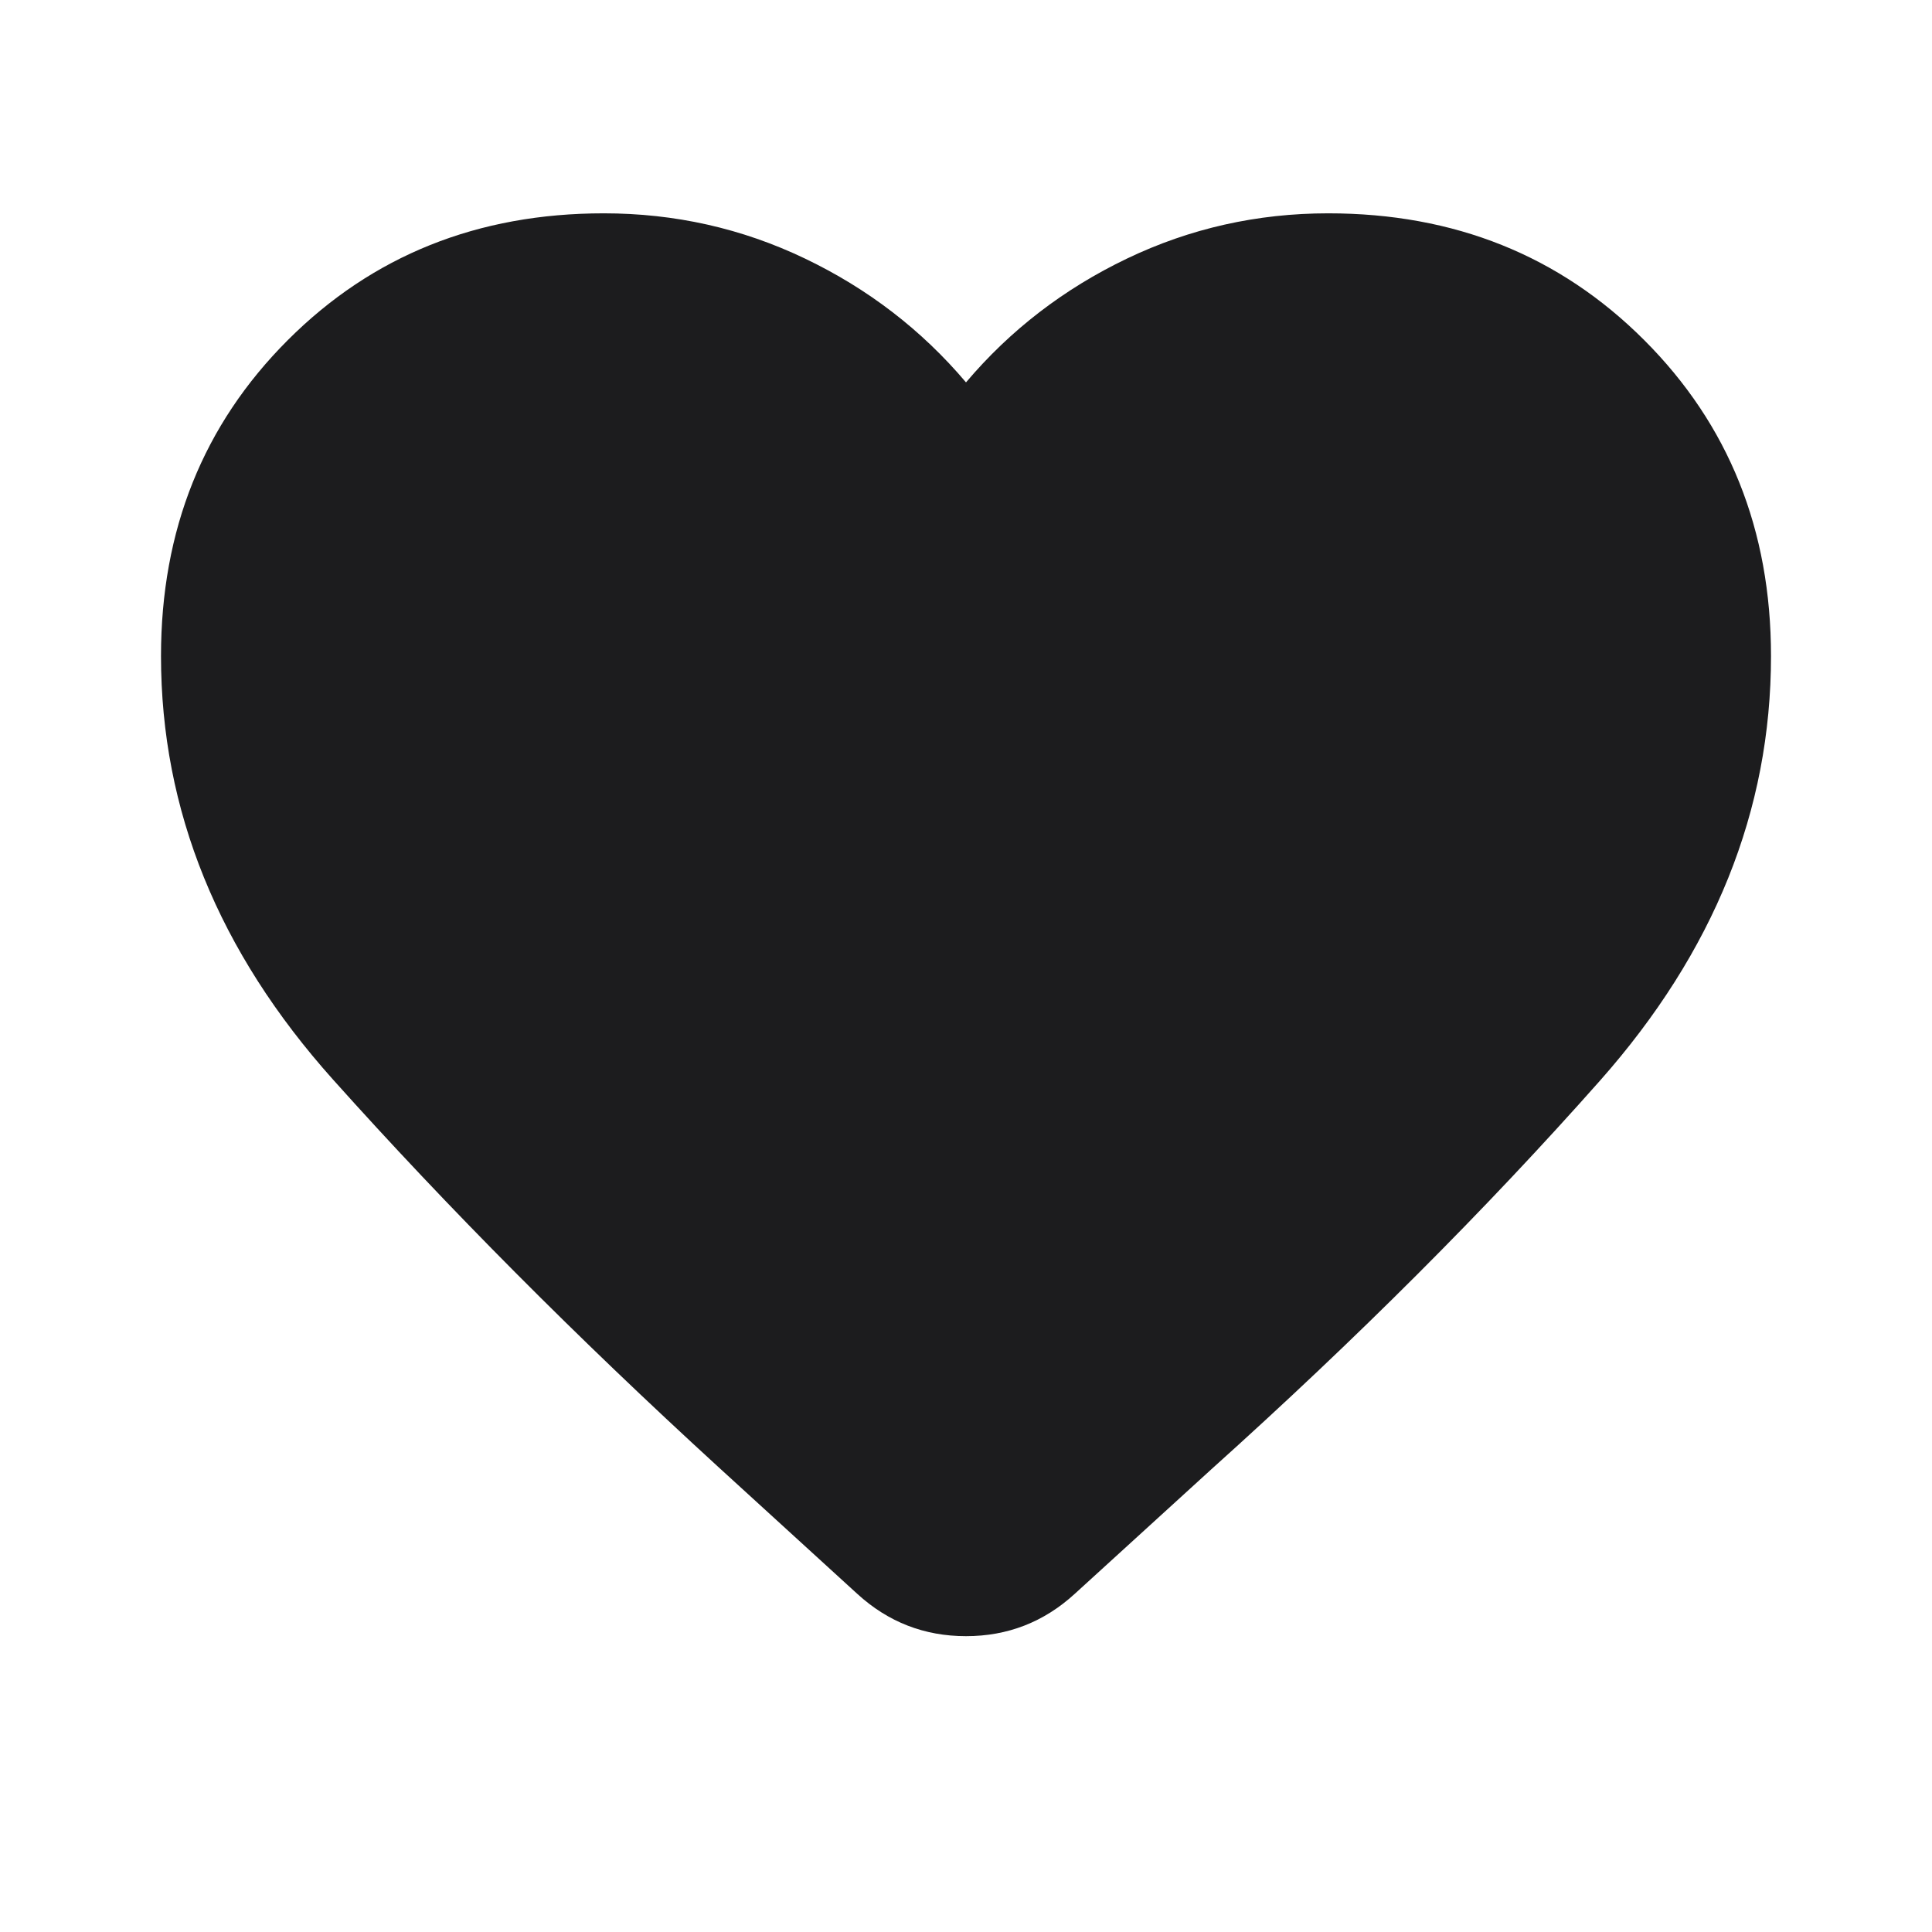
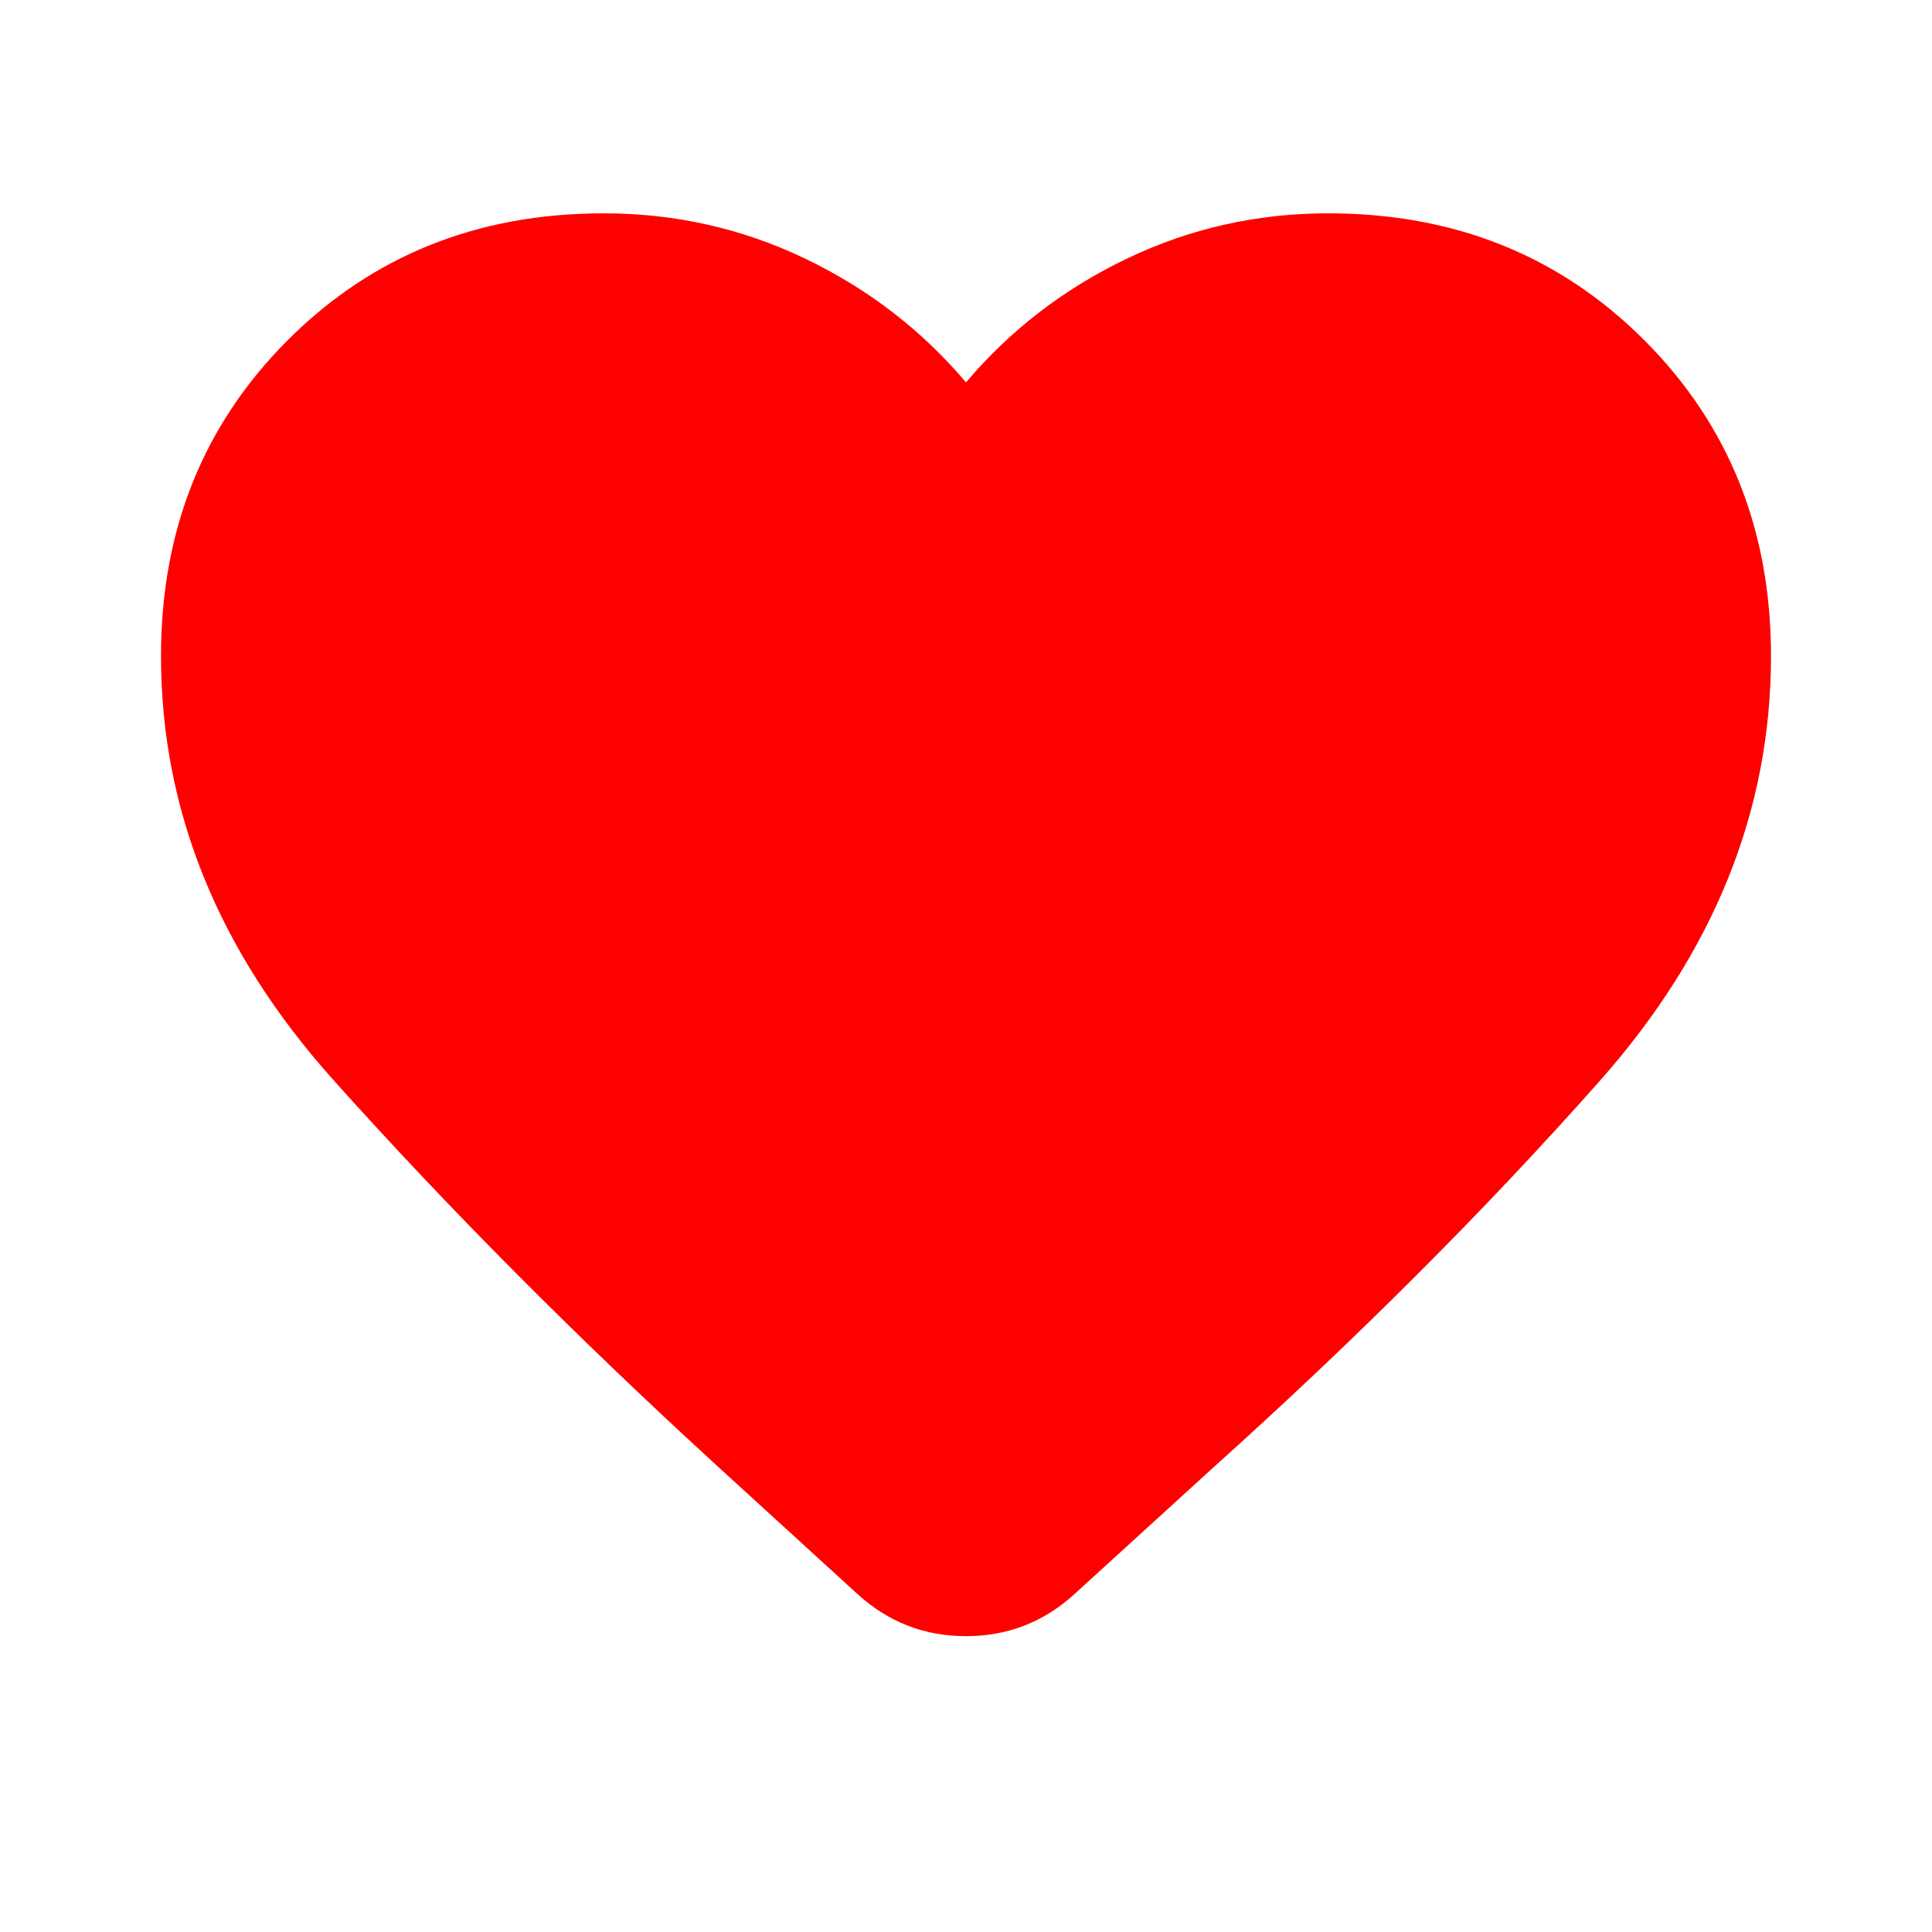
<svg xmlns="http://www.w3.org/2000/svg" width="24" height="24" viewBox="0 0 24 24" fill="none">
-   <path d="M10.65 19.8L8.925 18.225C7.158 16.608 5.563 15.004 4.138 13.412C2.713 11.821 2 10.067 2 8.15C2 6.583 2.525 5.275 3.575 4.225C4.625 3.175 5.933 2.65 7.5 2.65C8.383 2.65 9.217 2.837 10 3.212C10.783 3.587 11.45 4.1 12 4.75C12.55 4.1 13.217 3.587 14 3.212C14.783 2.837 15.617 2.65 16.5 2.65C18.067 2.65 19.375 3.175 20.425 4.225C21.475 5.275 22 6.583 22 8.15C22 10.067 21.292 11.825 19.875 13.425C18.458 15.025 16.85 16.633 15.05 18.25L13.35 19.8C12.967 20.15 12.517 20.325 12 20.325C11.483 20.325 11.033 20.15 10.65 19.8Z" fill="#1C1C1E" />
+   <path d="M10.65 19.8L8.925 18.225C7.158 16.608 5.563 15.004 4.138 13.412C2.713 11.821 2 10.067 2 8.15C2 6.583 2.525 5.275 3.575 4.225C4.625 3.175 5.933 2.65 7.5 2.65C8.383 2.65 9.217 2.837 10 3.212C10.783 3.587 11.45 4.1 12 4.75C12.55 4.1 13.217 3.587 14 3.212C14.783 2.837 15.617 2.65 16.5 2.65C18.067 2.65 19.375 3.175 20.425 4.225C21.475 5.275 22 6.583 22 8.15C22 10.067 21.292 11.825 19.875 13.425C18.458 15.025 16.85 16.633 15.05 18.25L13.35 19.8C12.967 20.15 12.517 20.325 12 20.325C11.483 20.325 11.033 20.15 10.65 19.8Z" fill="red" />
</svg>
